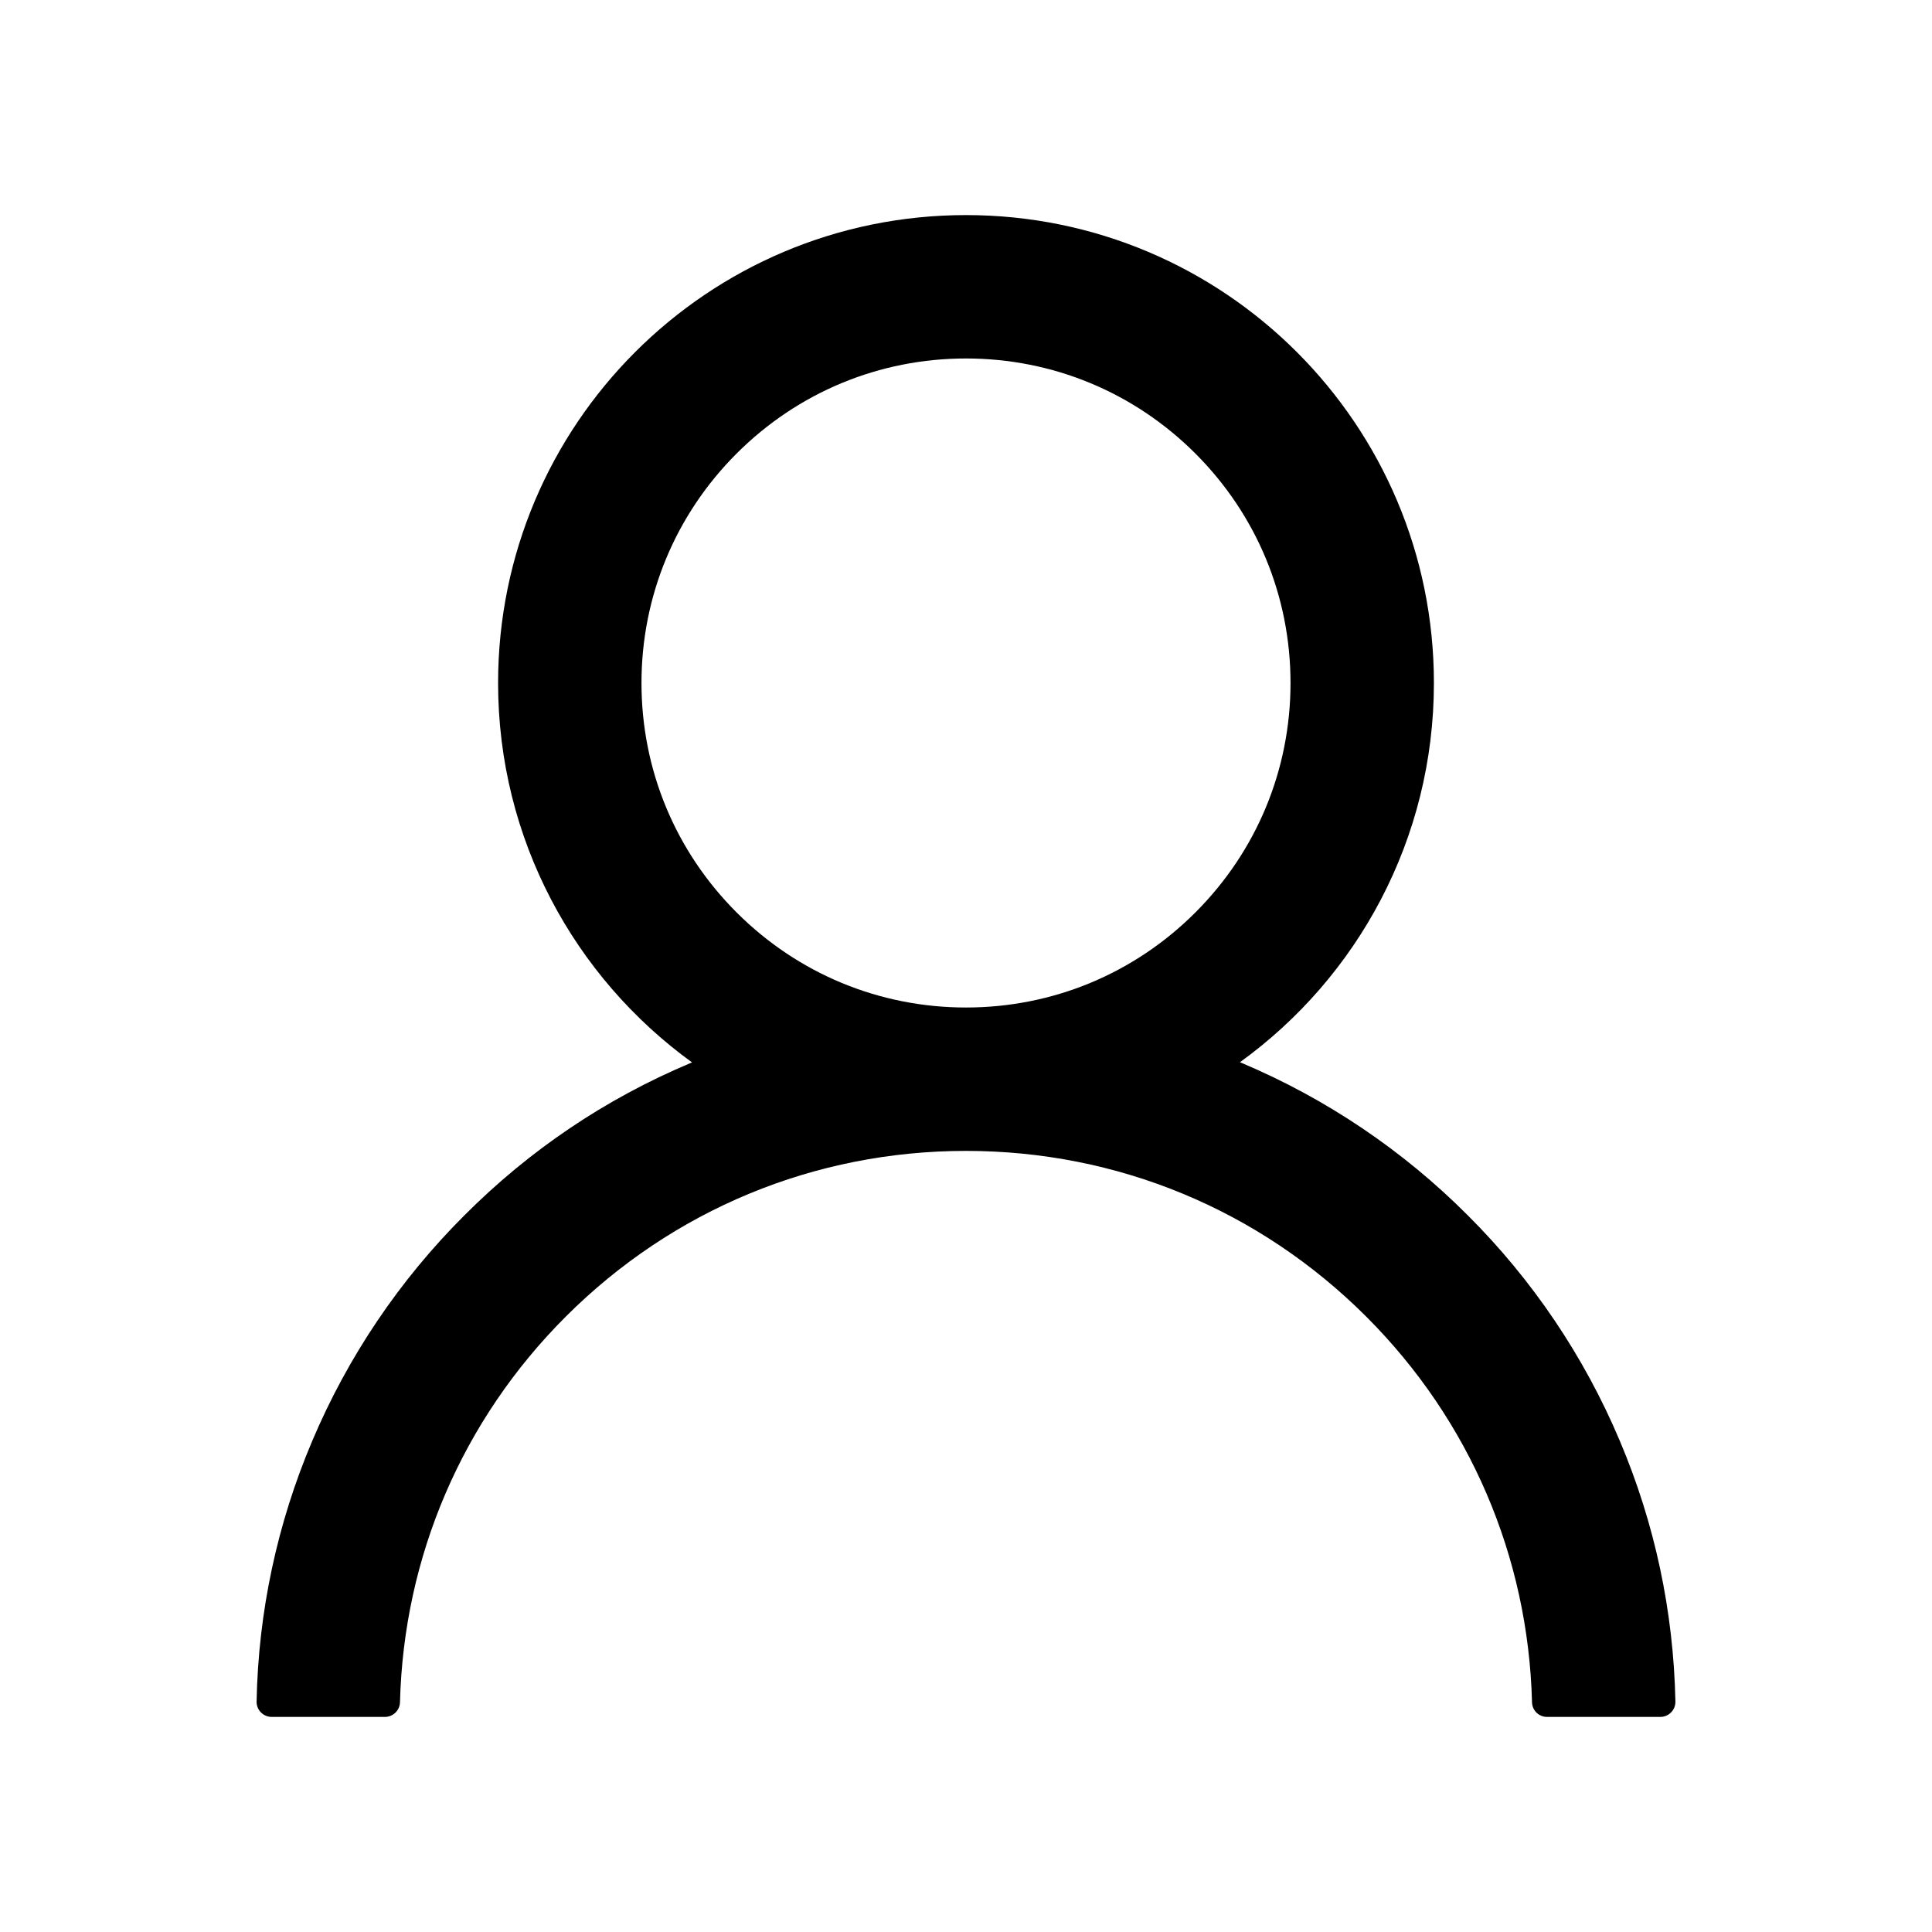
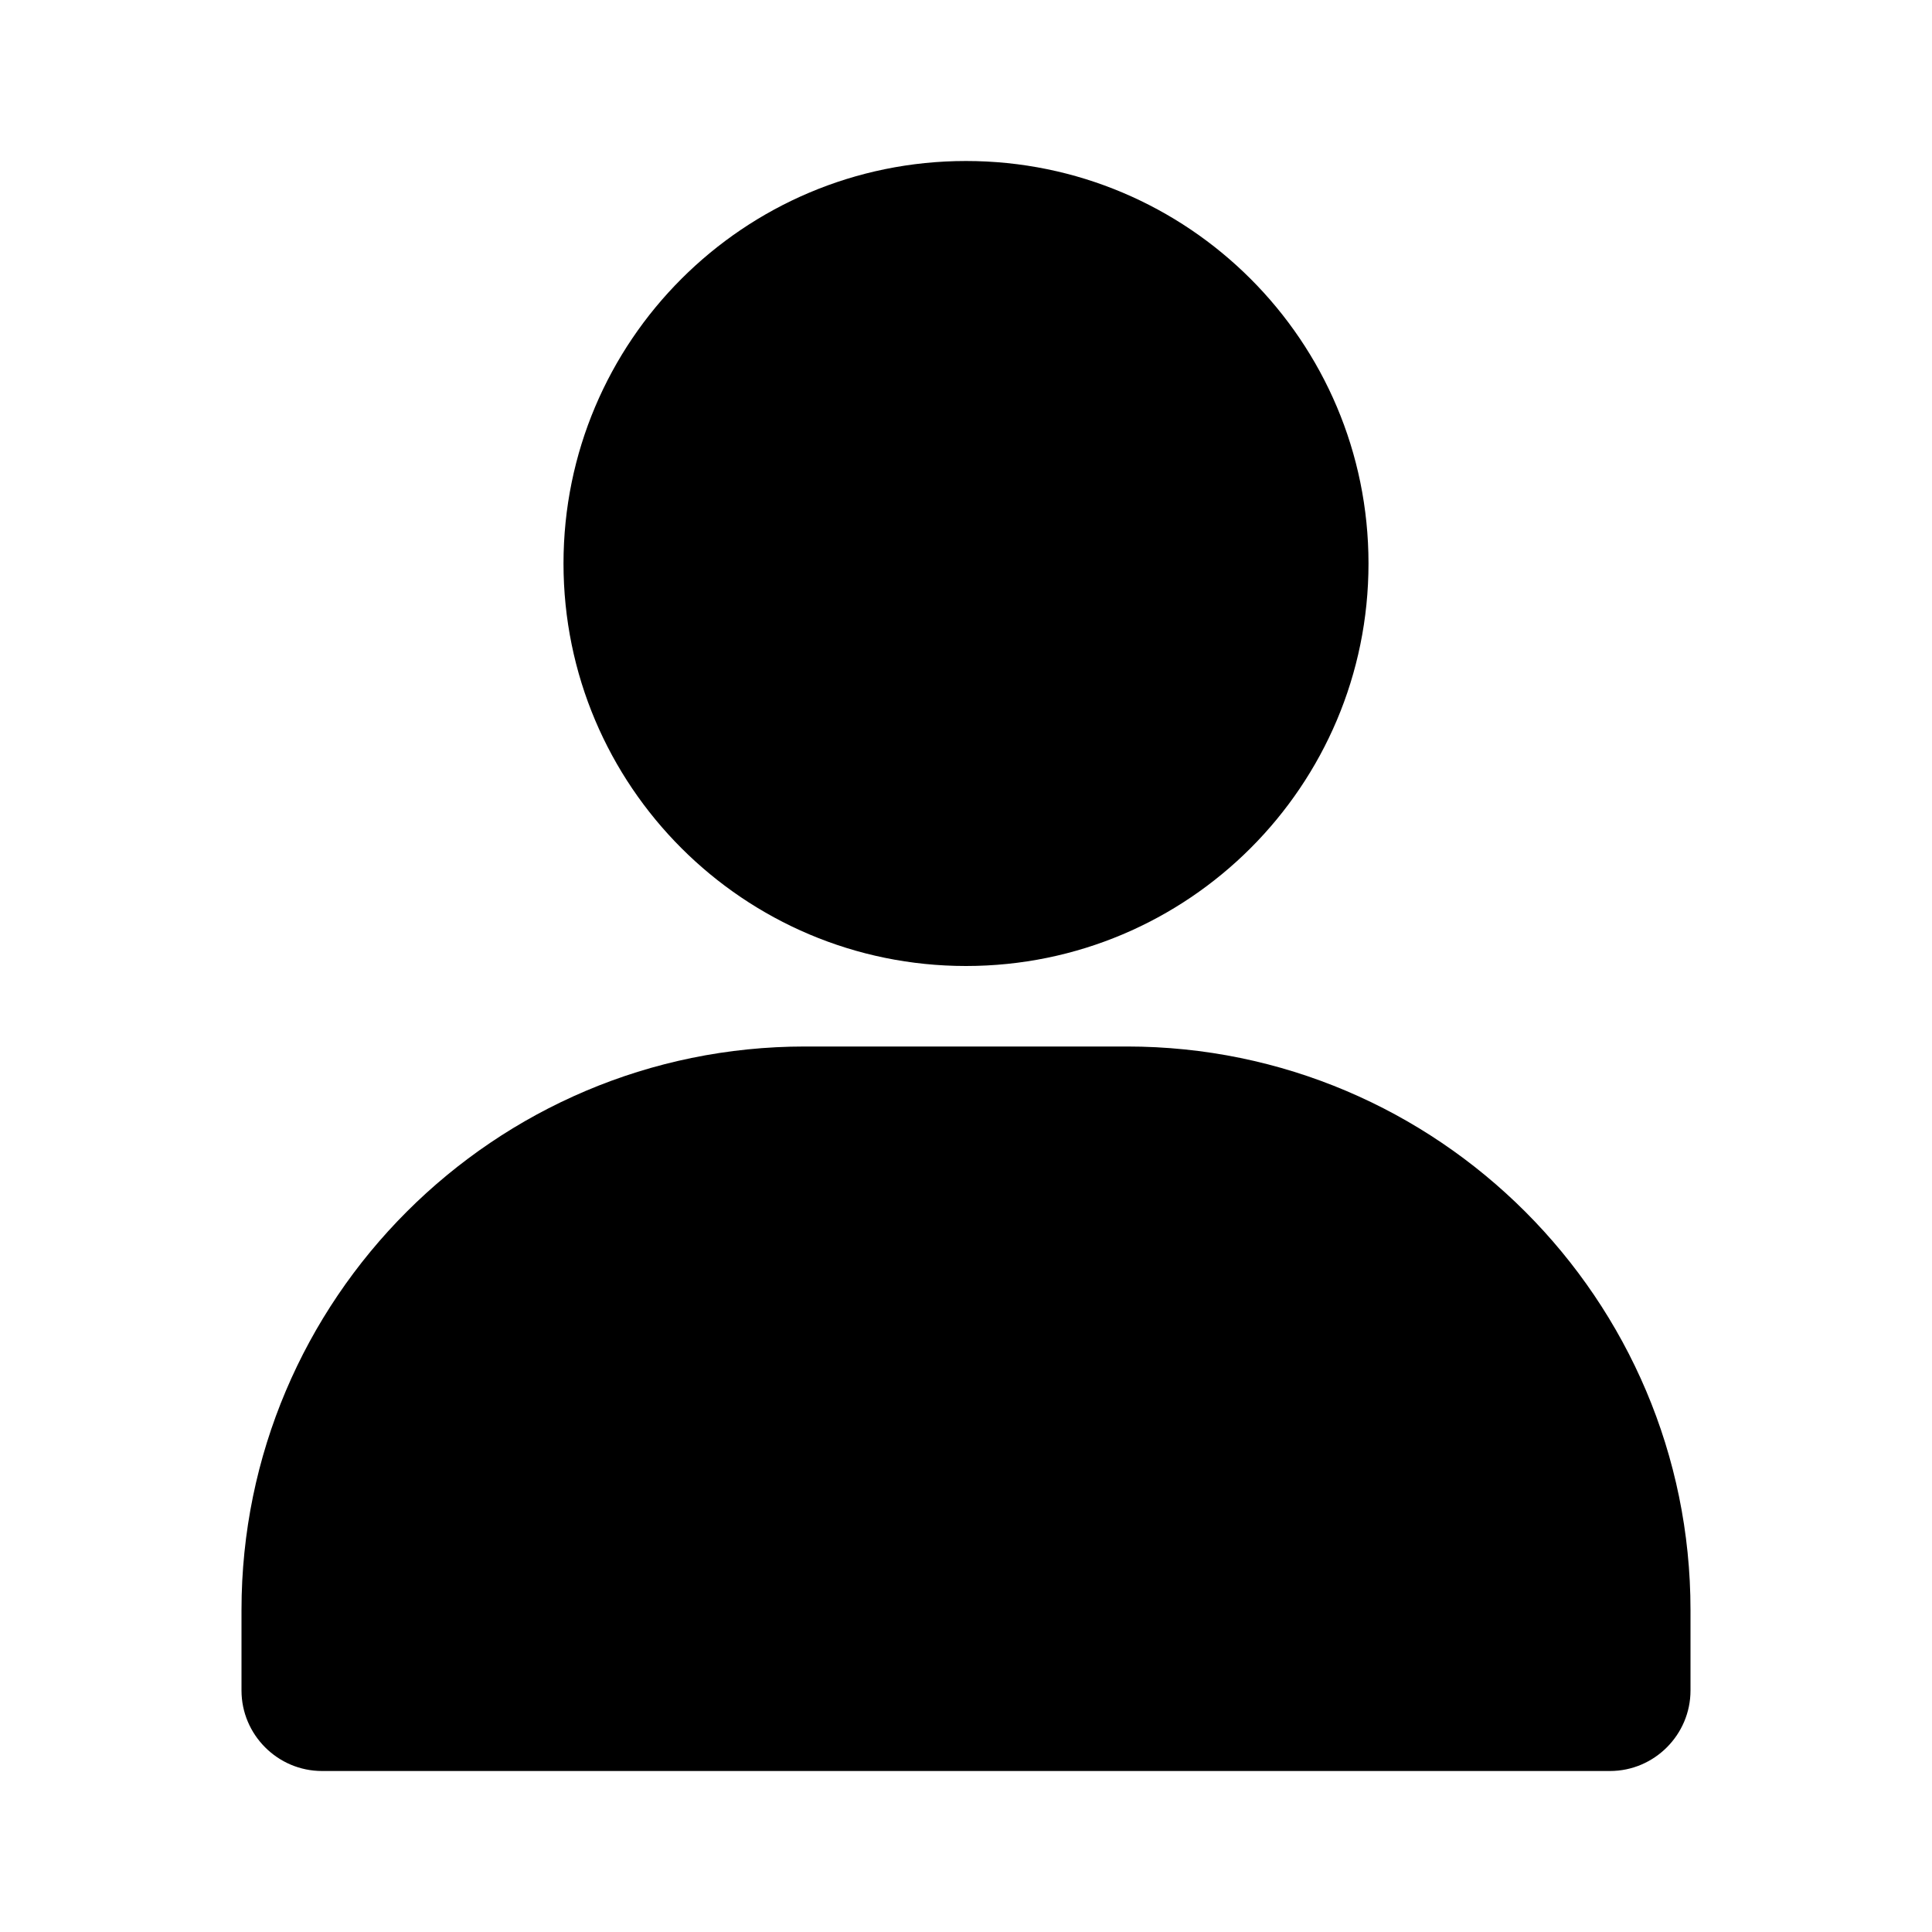
- <svg xmlns="http://www.w3.org/2000/svg" viewBox="0 0 1024 1024">
-   <path fill="currentColor" d="M858.5 763.6a374 374 0 0 0-80.6-119.5a375.6 375.6 0 0 0-119.5-80.6c-.4-.2-.8-.3-1.2-.5C719.5 518 760 444.7 760 362c0-137-111-248-248-248S264 225 264 362c0 82.7 40.5 156 102.8 201.1c-.4.2-.8.3-1.2.5c-44.8 18.9-85 46-119.5 80.6a375.6 375.6 0 0 0-80.6 119.5A371.7 371.7 0 0 0 136 901.8a8 8 0 0 0 8 8.2h60c4.4 0 7.9-3.5 8-7.8c2-77.2 33-149.5 87.8-204.3c56.7-56.7 132-87.9 212.2-87.9s155.5 31.2 212.2 87.9C779 752.7 810 825 812 902.2c.1 4.4 3.6 7.8 8 7.8h60a8 8 0 0 0 8-8.2c-1-47.8-10.9-94.3-29.5-138.2M512 534c-45.9 0-89.1-17.9-121.6-50.4S340 407.9 340 362s17.9-89.1 50.4-121.6S466.1 190 512 190s89.1 17.9 121.6 50.4S684 316.1 684 362s-17.9 89.1-50.4 121.6S557.9 534 512 534" />
+ <svg xmlns="http://www.w3.org/2000/svg" viewBox="0 0 24 24">
+   <path fill="currentColor" d="M12 2a5 5 0 1 0 0 10a5 5 0 1 0 0-10M4 22h16c.55 0 1-.45 1-1v-1c0-3.86-3.14-7-7-7h-4c-3.86 0-7 3.14-7 7v1c0 .55.45 1 1 1" />
</svg>
